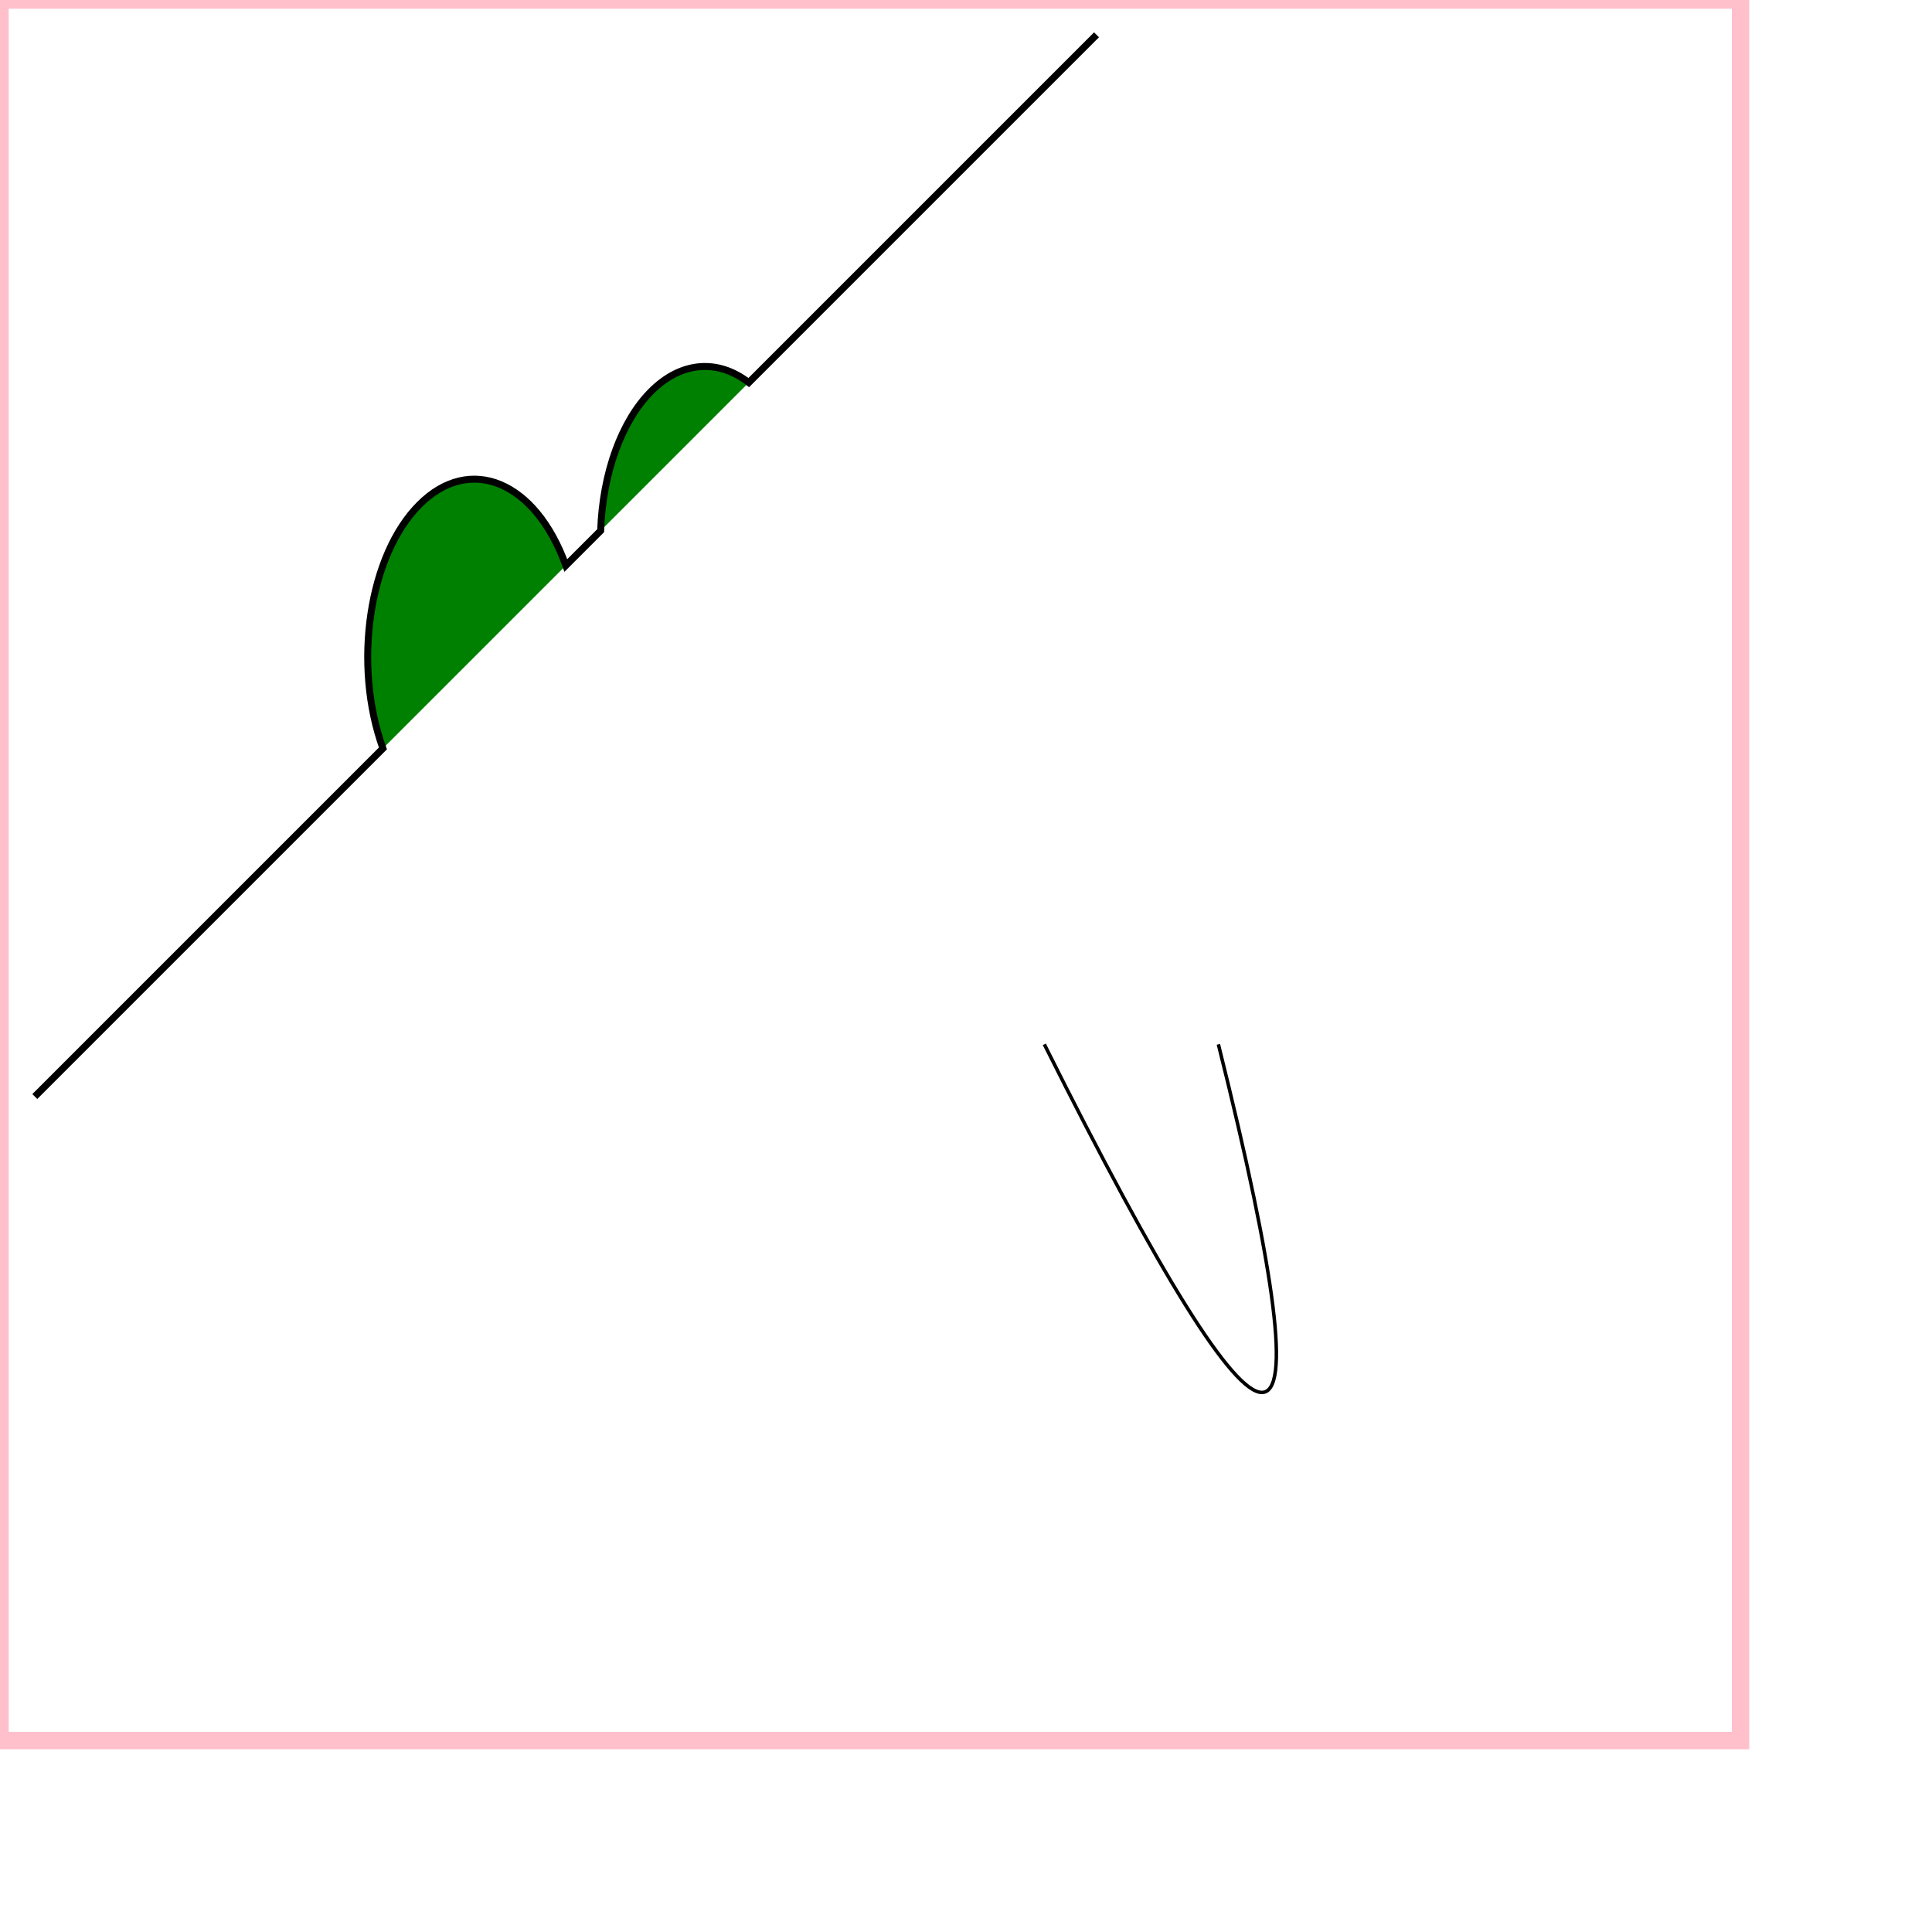
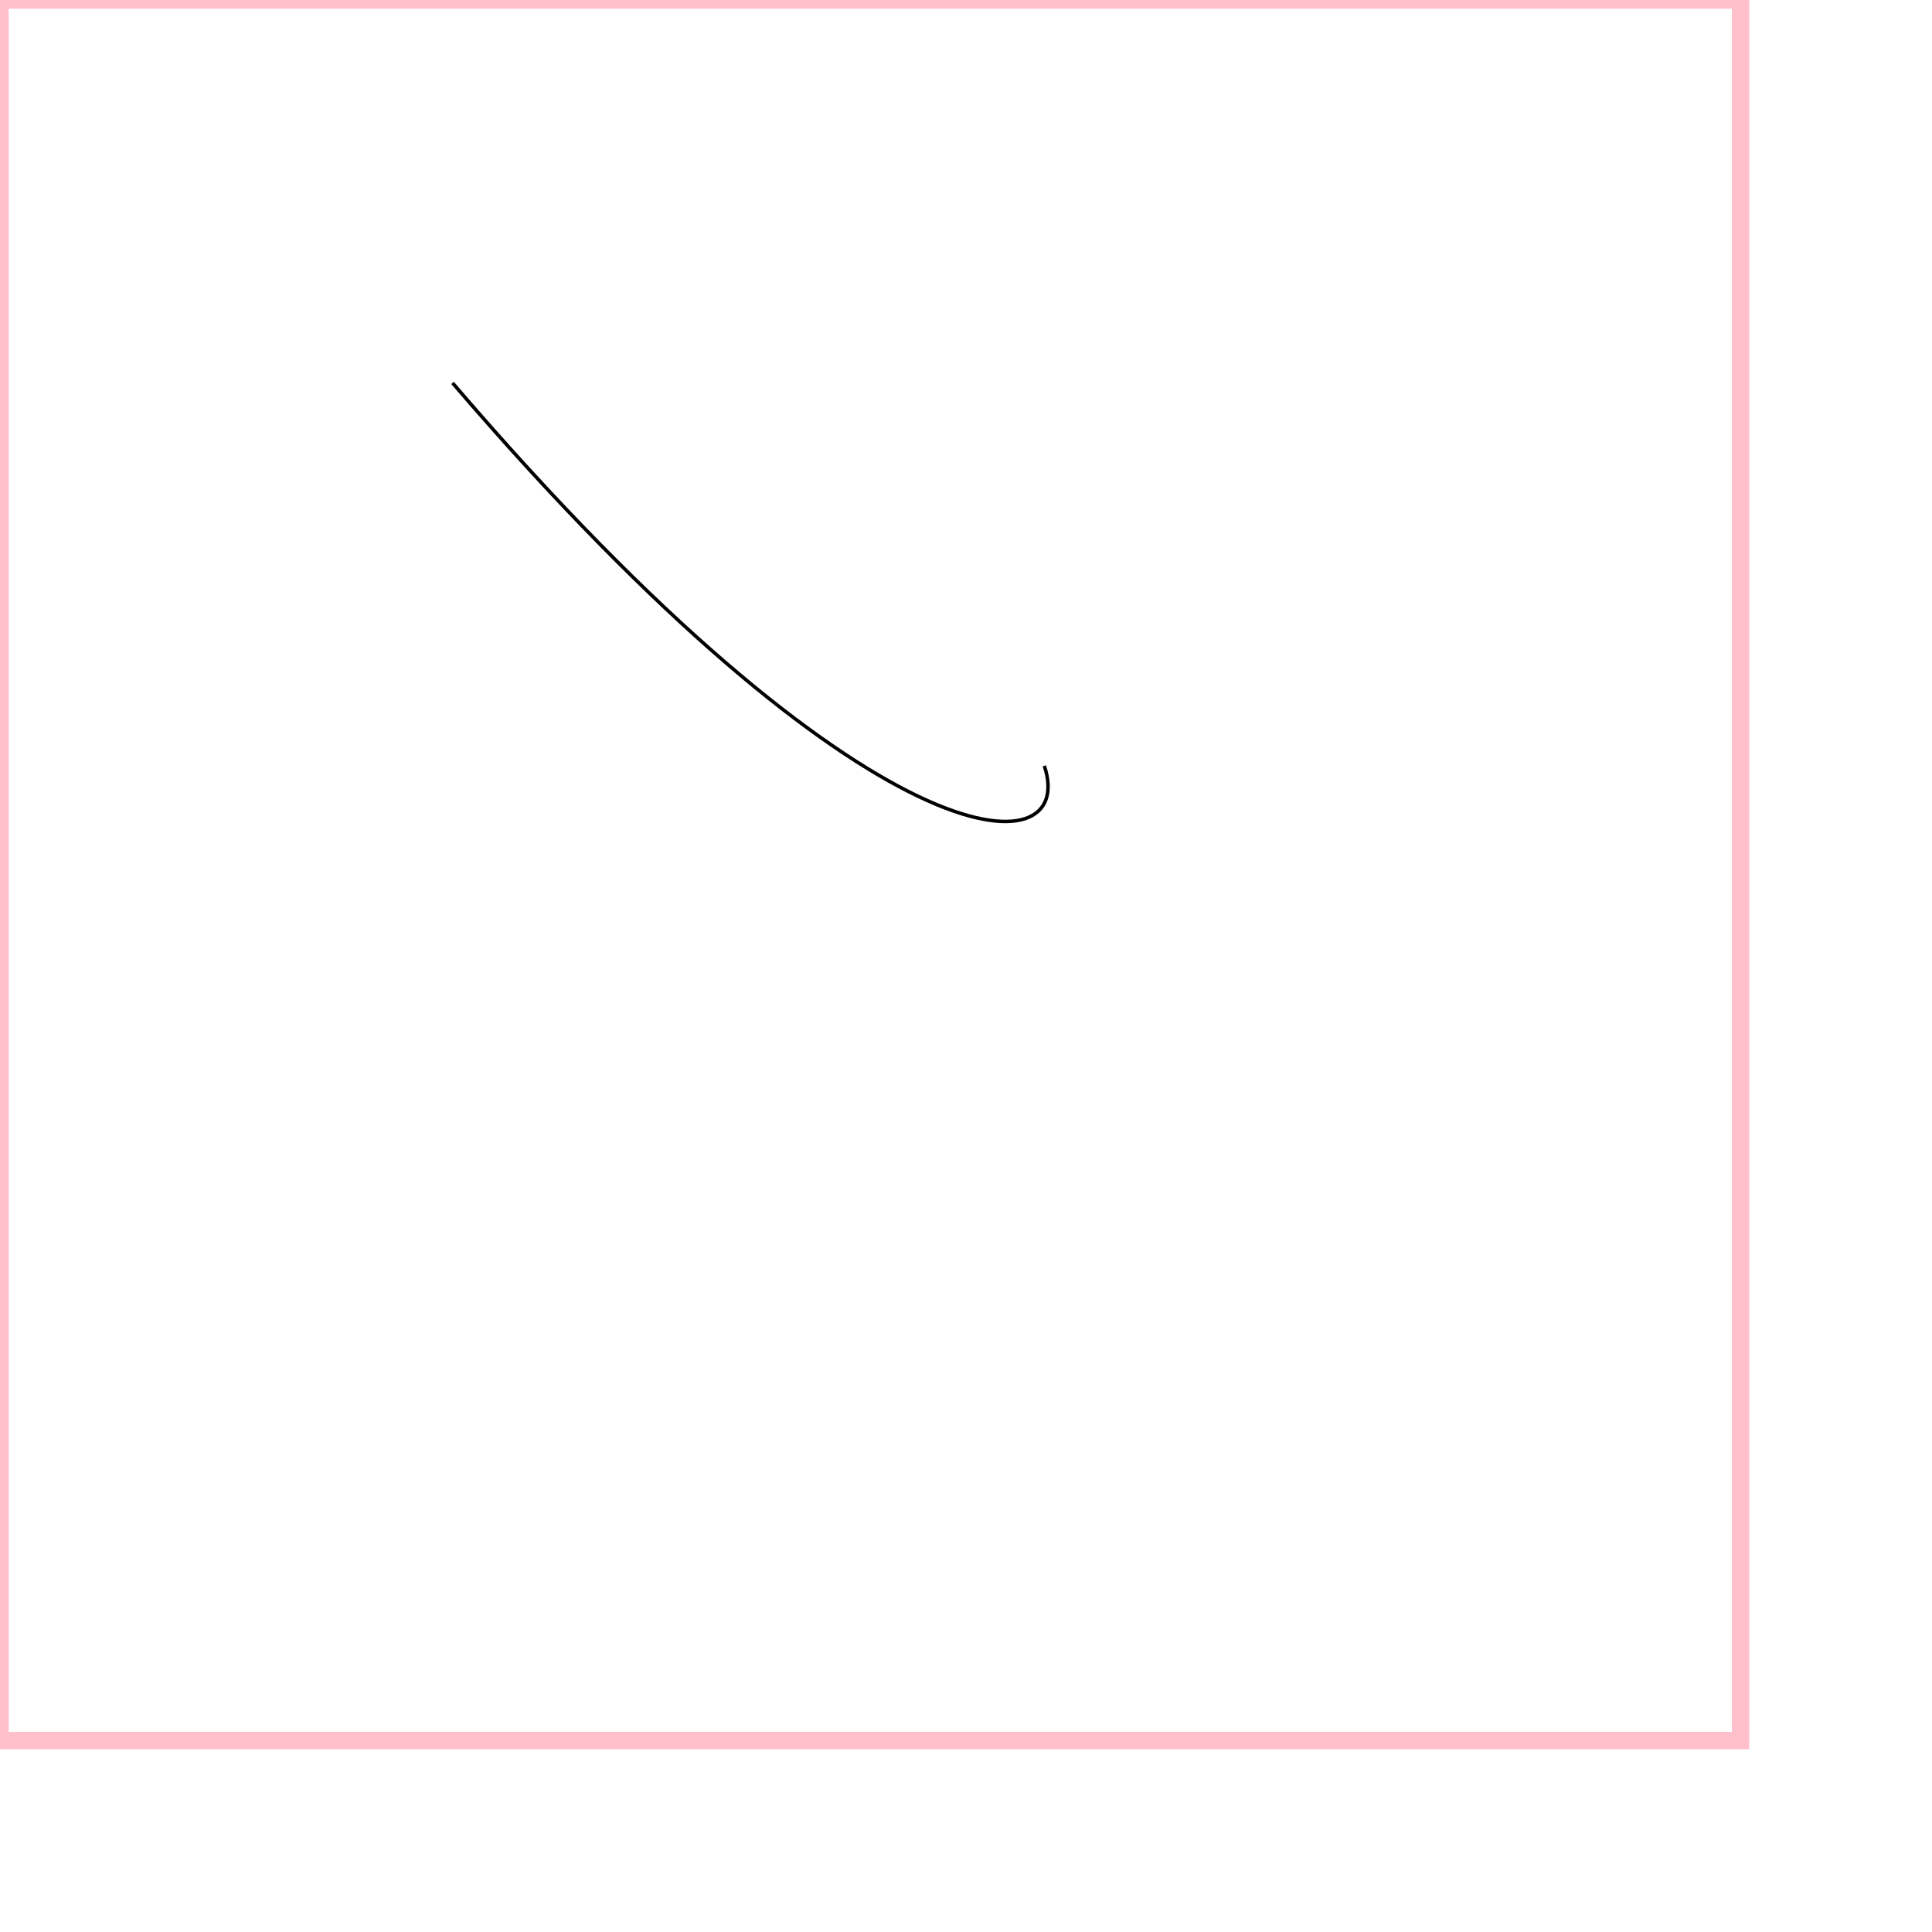
<svg xmlns="http://www.w3.org/2000/svg" viewBox="0 0 555 555">
  <rect x="0" y="0" width="500" height="500" style="fill:none;stroke:pink;stroke-width:5" />
-   <path d="M300 300 q 100 200 50 0" stroke="black" fill="none" />
-   <path d="M10 315            L 110 215            A 30 50 0 0 1 162.55 162.45            L 172.55 152.45            A 30 50 0 0 1 215.1 109.9            L 315 10" stroke="black" fill="green" stroke-width="2" />
+   <path d="M130 110 c 120 140, 180 140, 170 110" stroke="black" fill="none" />
</svg>
